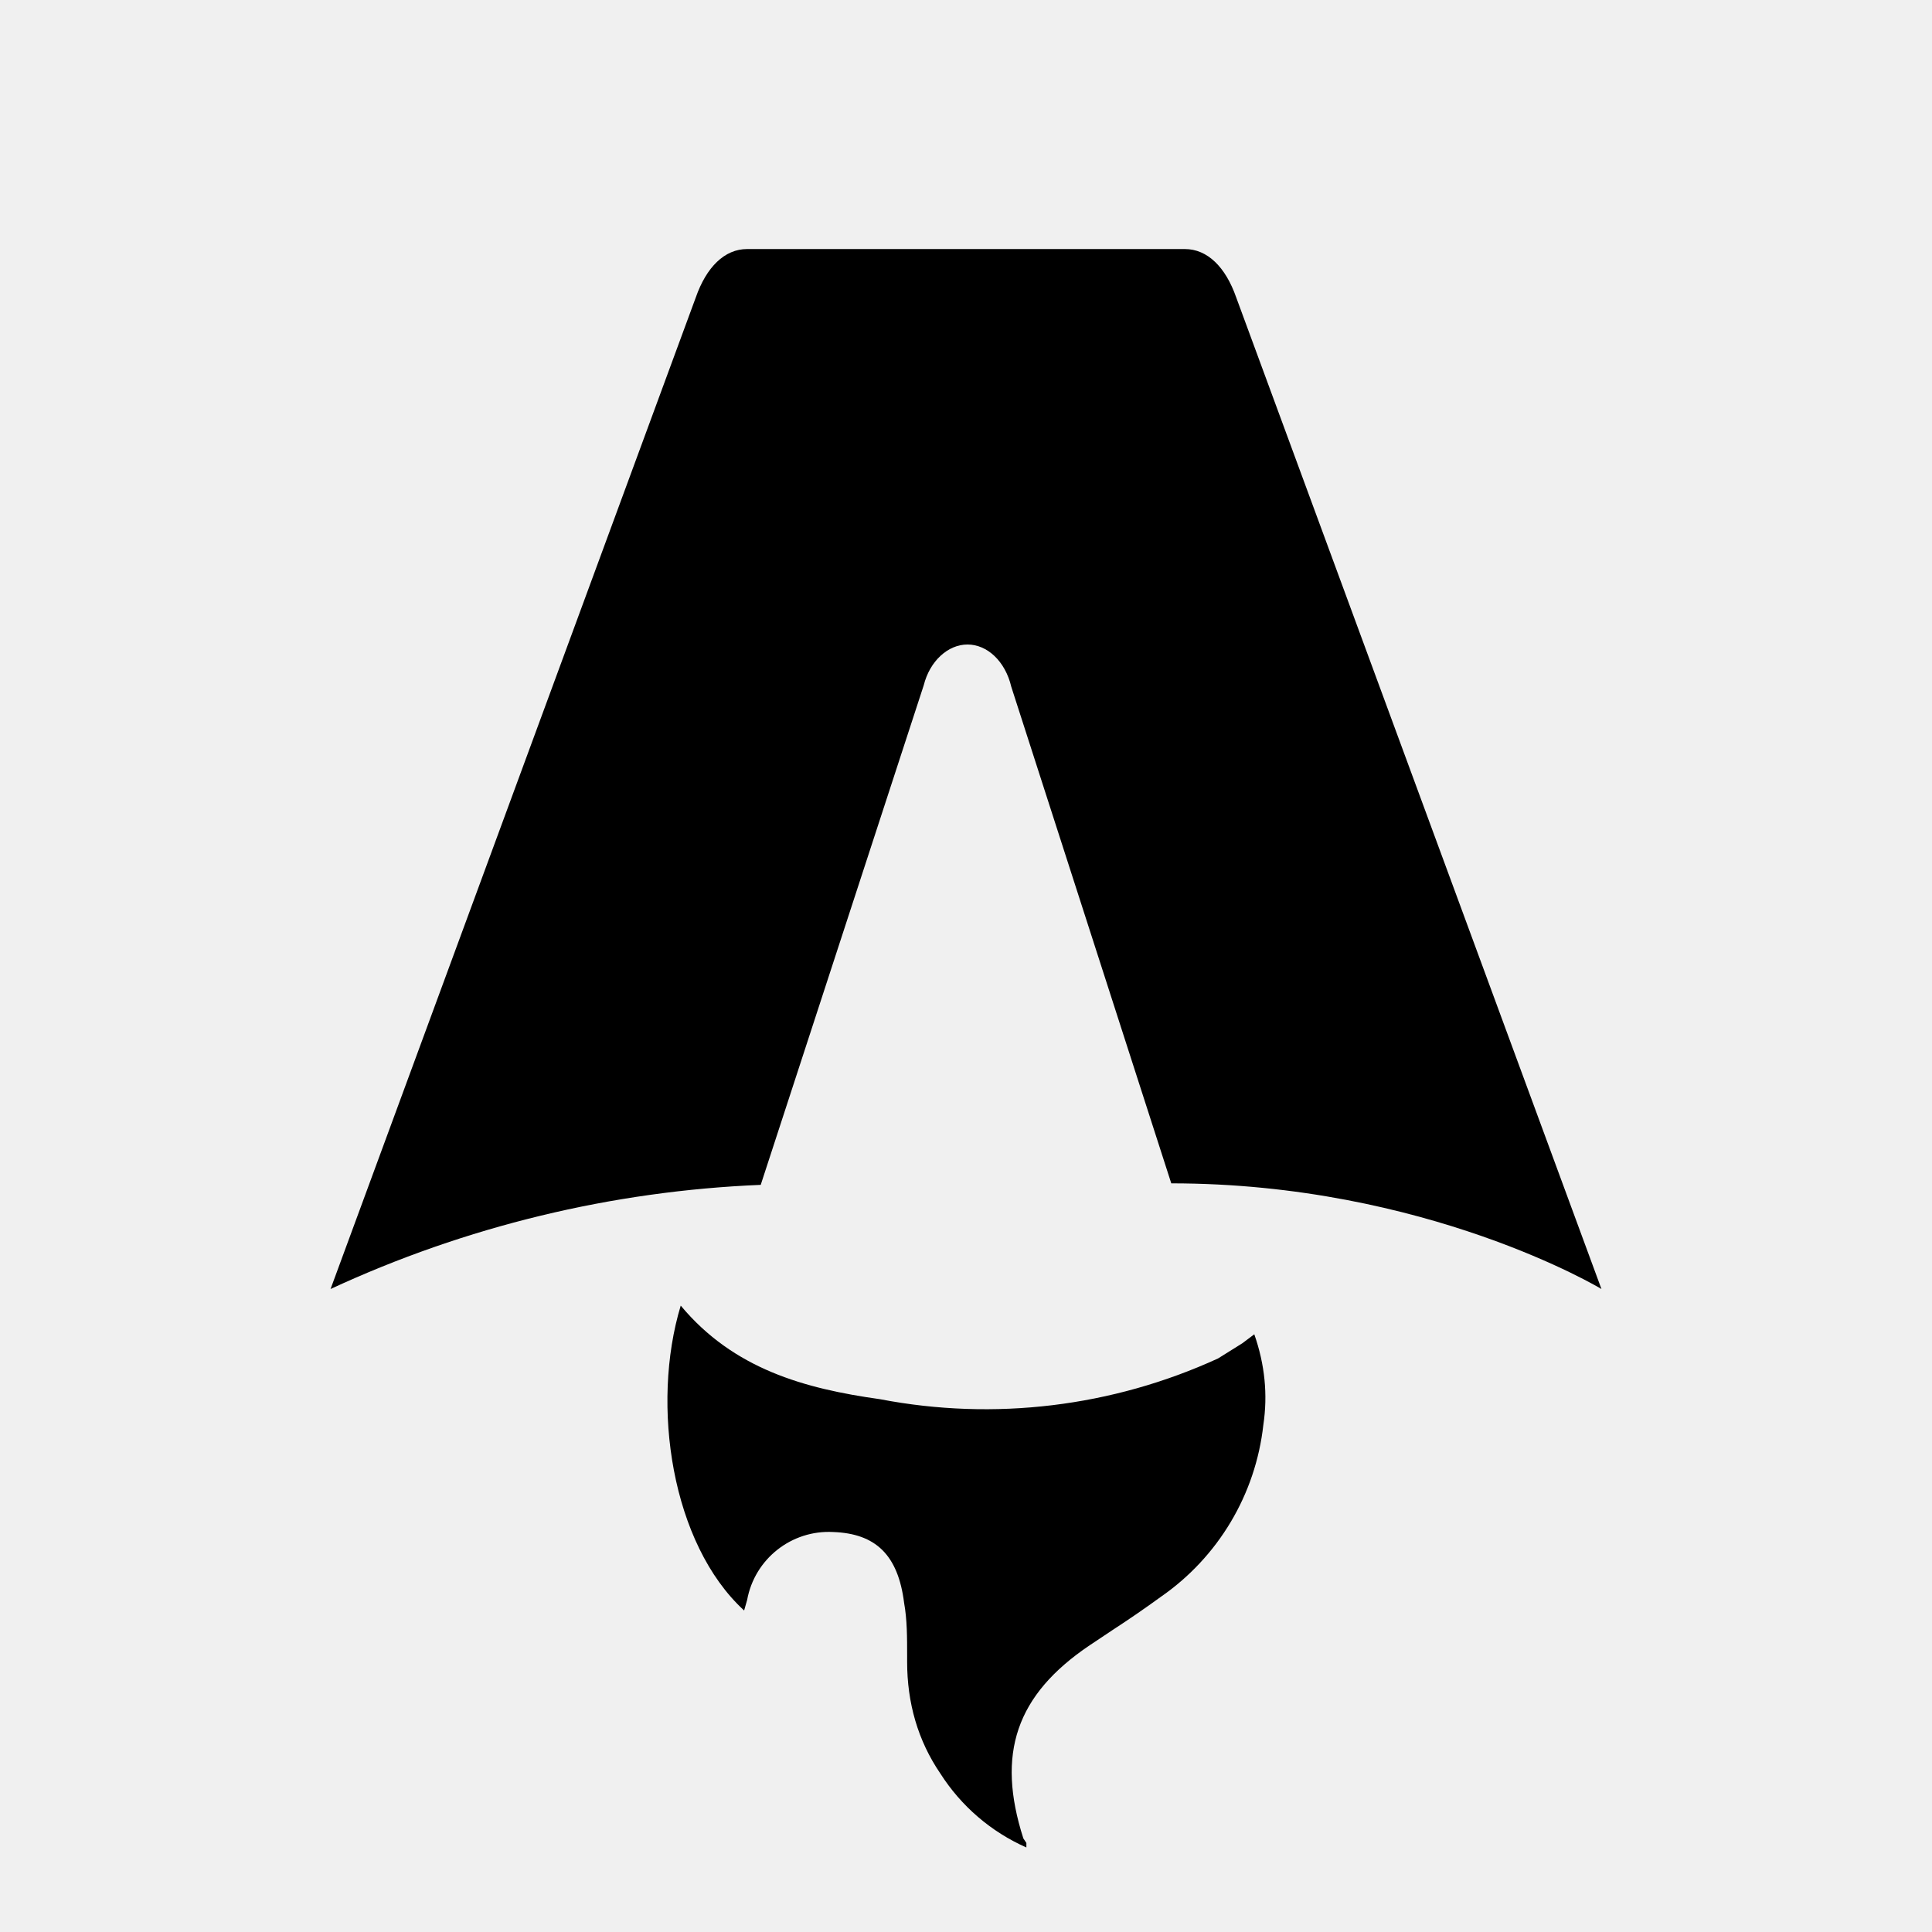
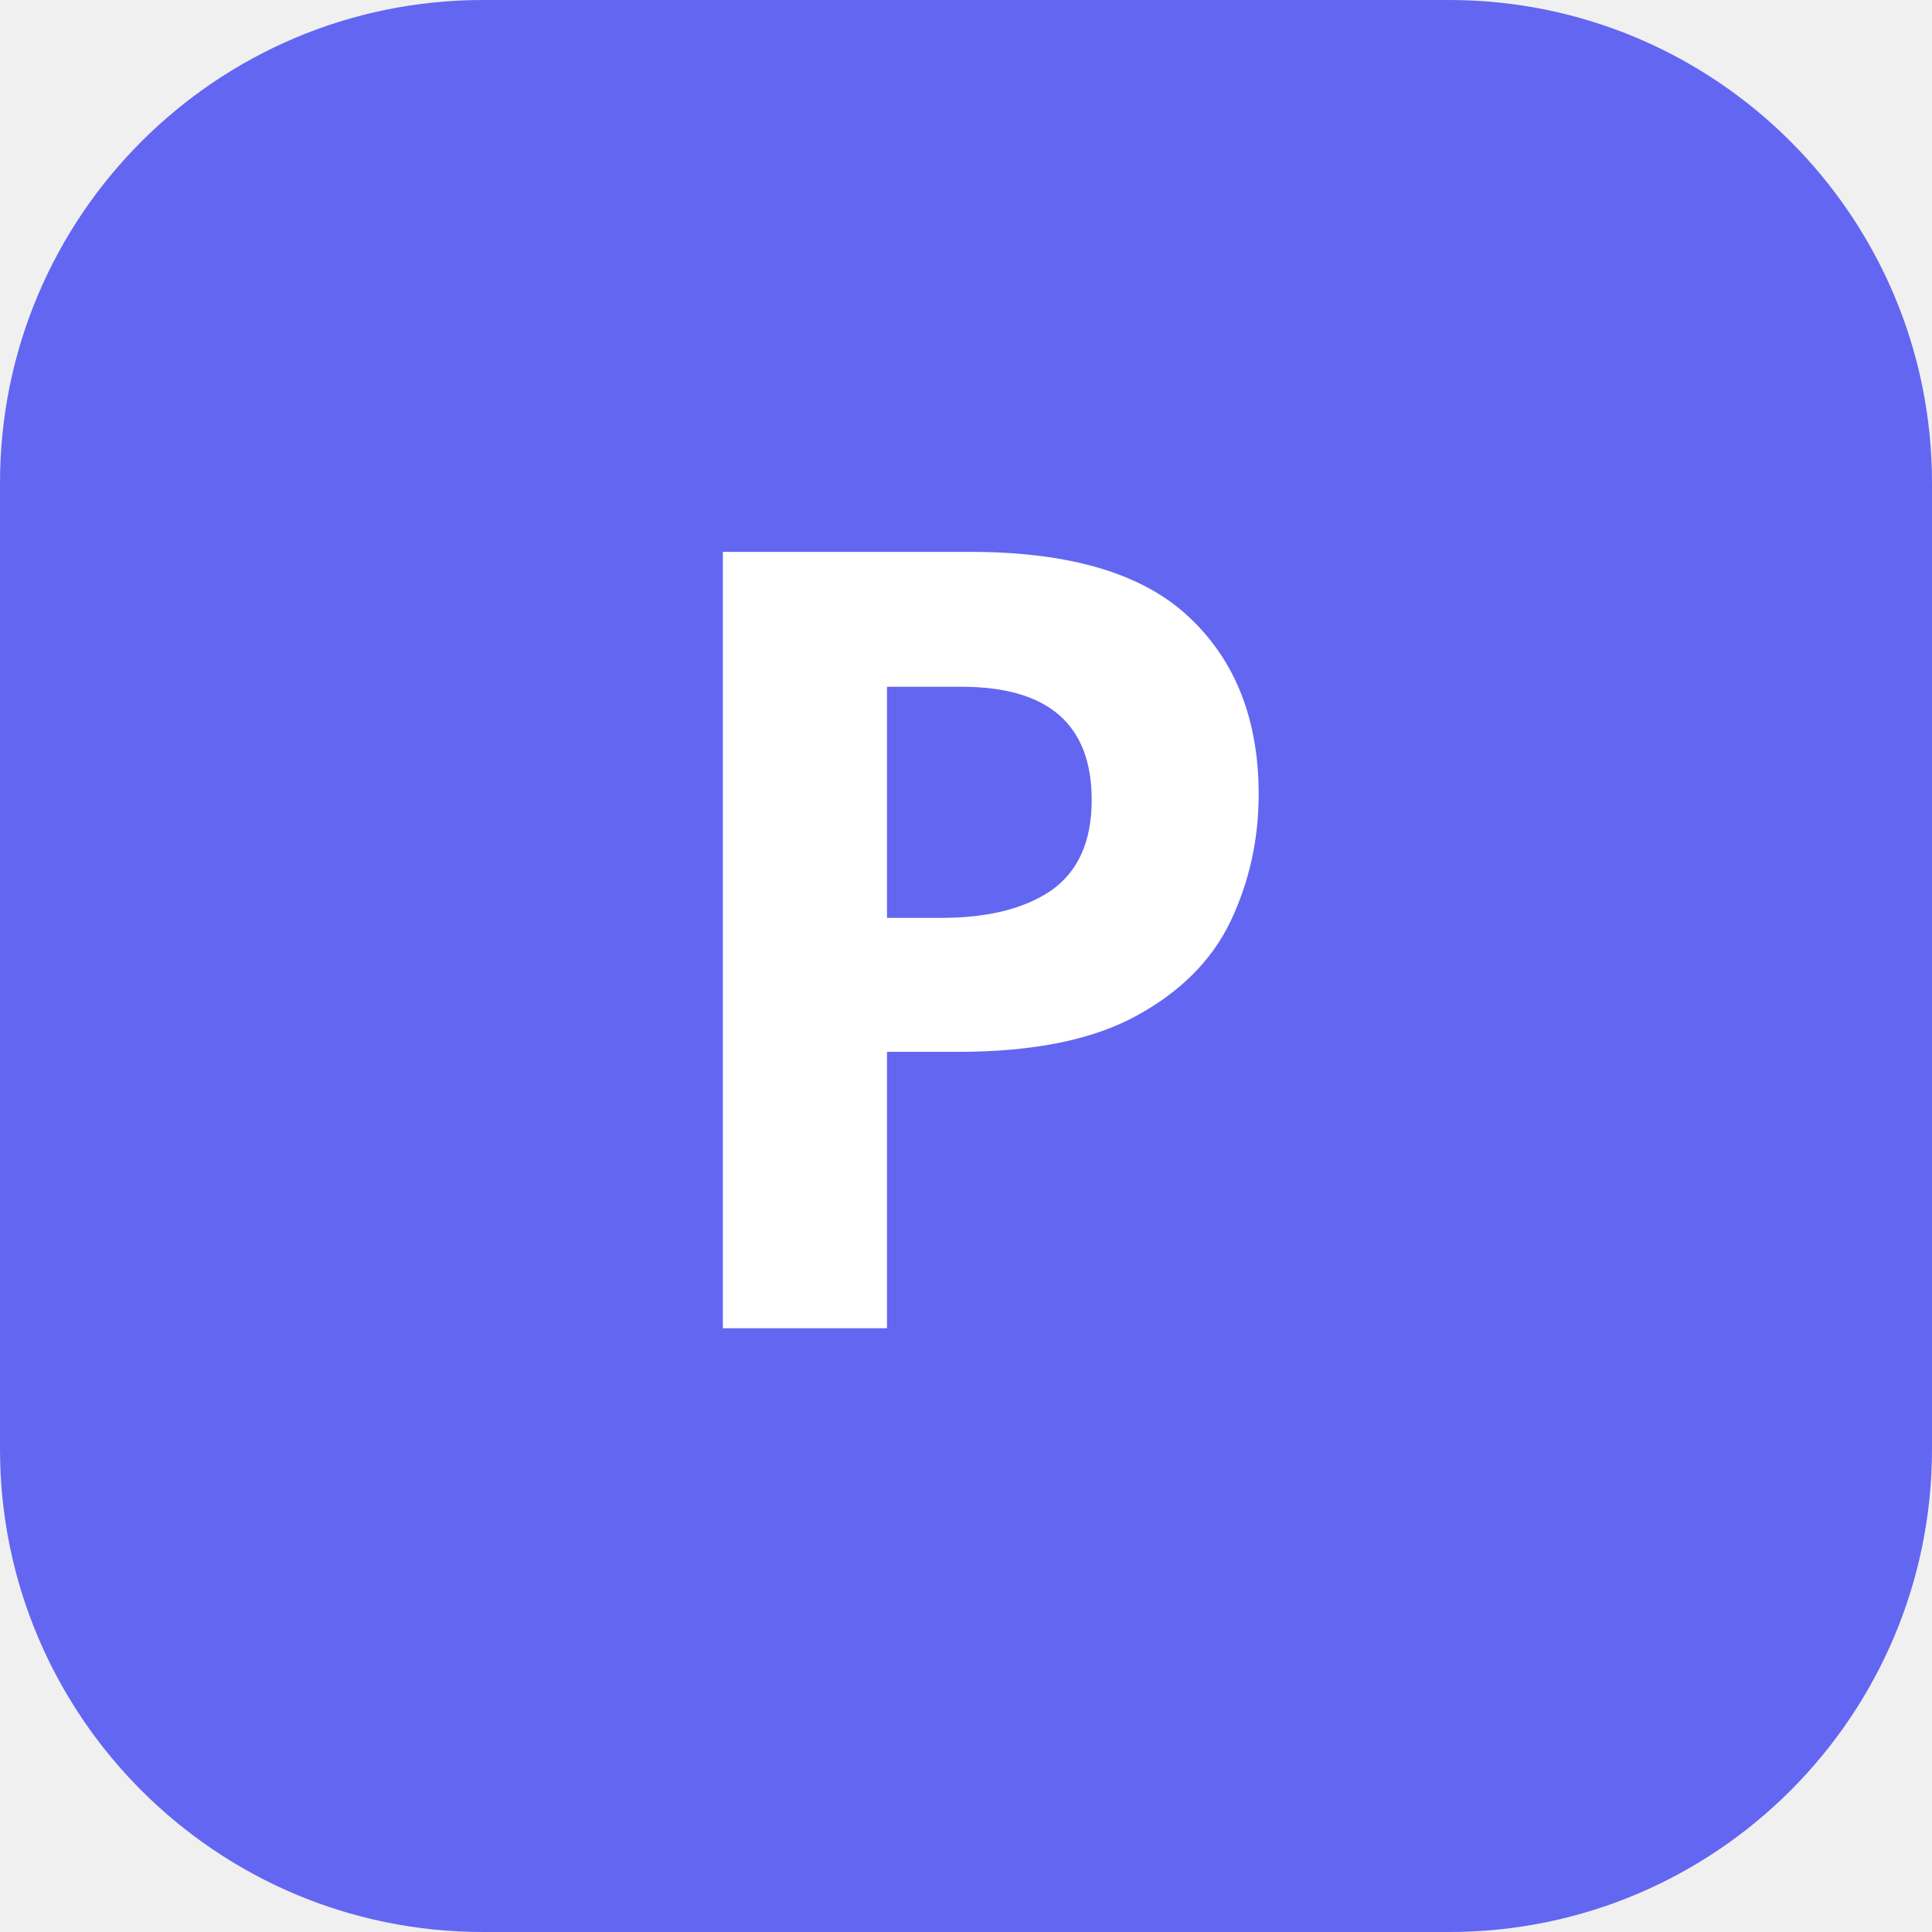
- <svg xmlns="http://www.w3.org/2000/svg" fill="none" viewBox="0 0 128 128">
-   <path d="M50.4 78.5a75.1 75.1 0 0 0-28.5 6.9l24.2-65.7c.7-2 1.9-3.2 3.4-3.2h29c1.5 0 2.7 1.2 3.4 3.2l24.2 65.7s-11.6-7-28.5-7L67 45.5c-.4-1.7-1.6-2.8-2.9-2.8-1.3 0-2.5 1.1-2.9 2.7L50.4 78.5Zm-1.1 28.2Zm-4.2-20.2c-2 6.6-.6 15.8 4.2 20.2a17.5 17.5 0 0 1 .2-.7 5.5 5.5 0 0 1 5.7-4.5c2.8.1 4.3 1.5 4.7 4.7.2 1.1.2 2.3.2 3.5v.4c0 2.7.7 5.2 2.2 7.4a13 13 0 0 0 5.7 4.9v-.3l-.2-.3c-1.8-5.6-.5-9.5 4.4-12.8l1.5-1a73 73 0 0 0 3.2-2.2 16 16 0 0 0 6.8-11.4c.3-2 .1-4-.6-6l-.8.6-1.6 1a37 37 0 0 1-22.4 2.7c-5-.7-9.7-2-13.2-6.2Z" />
-   <style>
-         path { fill: #000; }
-         @media (prefers-color-scheme: dark) {
-             path { fill: #FFF; }
-         }
-     </style>
+ <svg xmlns="http://www.w3.org/2000/svg" width="32" height="32" viewBox="0 0 32 32">
+   <rect width="32" height="32" rx="8" fill="#6366f1" />
+   <text x="16" y="22" font-family="system-ui, sans-serif" font-size="18" font-weight="800" fill="white" text-anchor="middle">P</text>
</svg>
